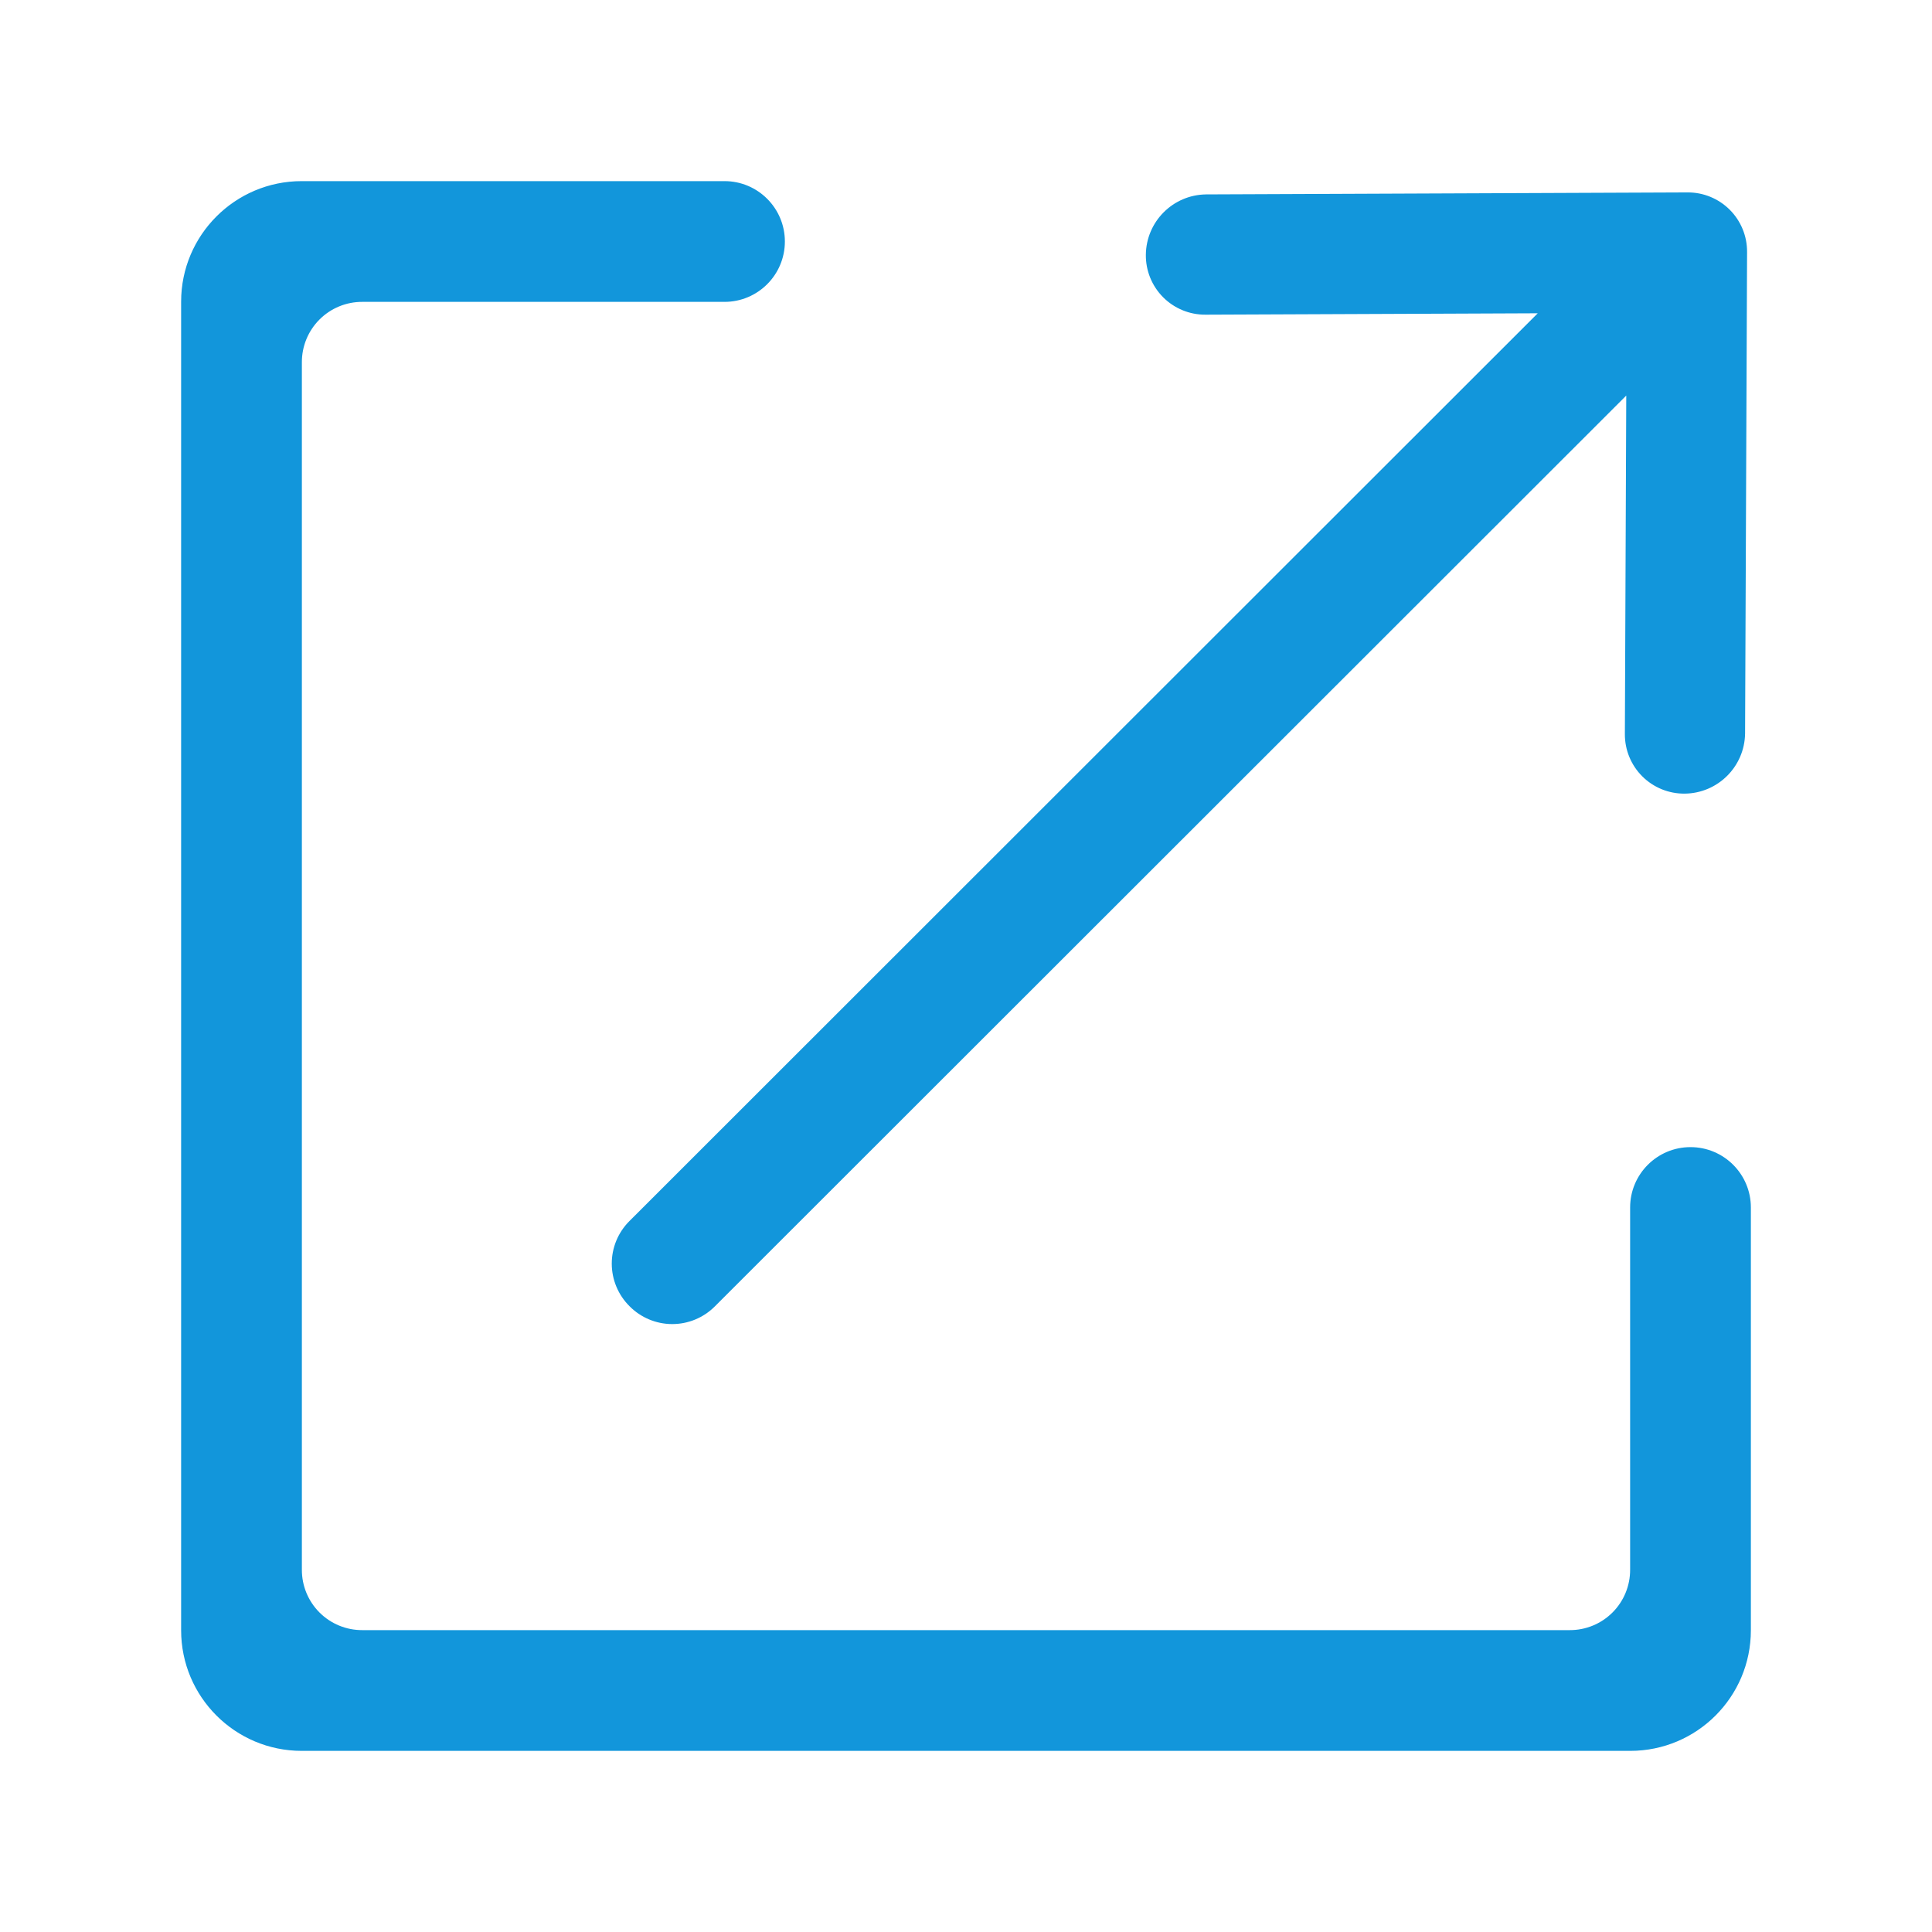
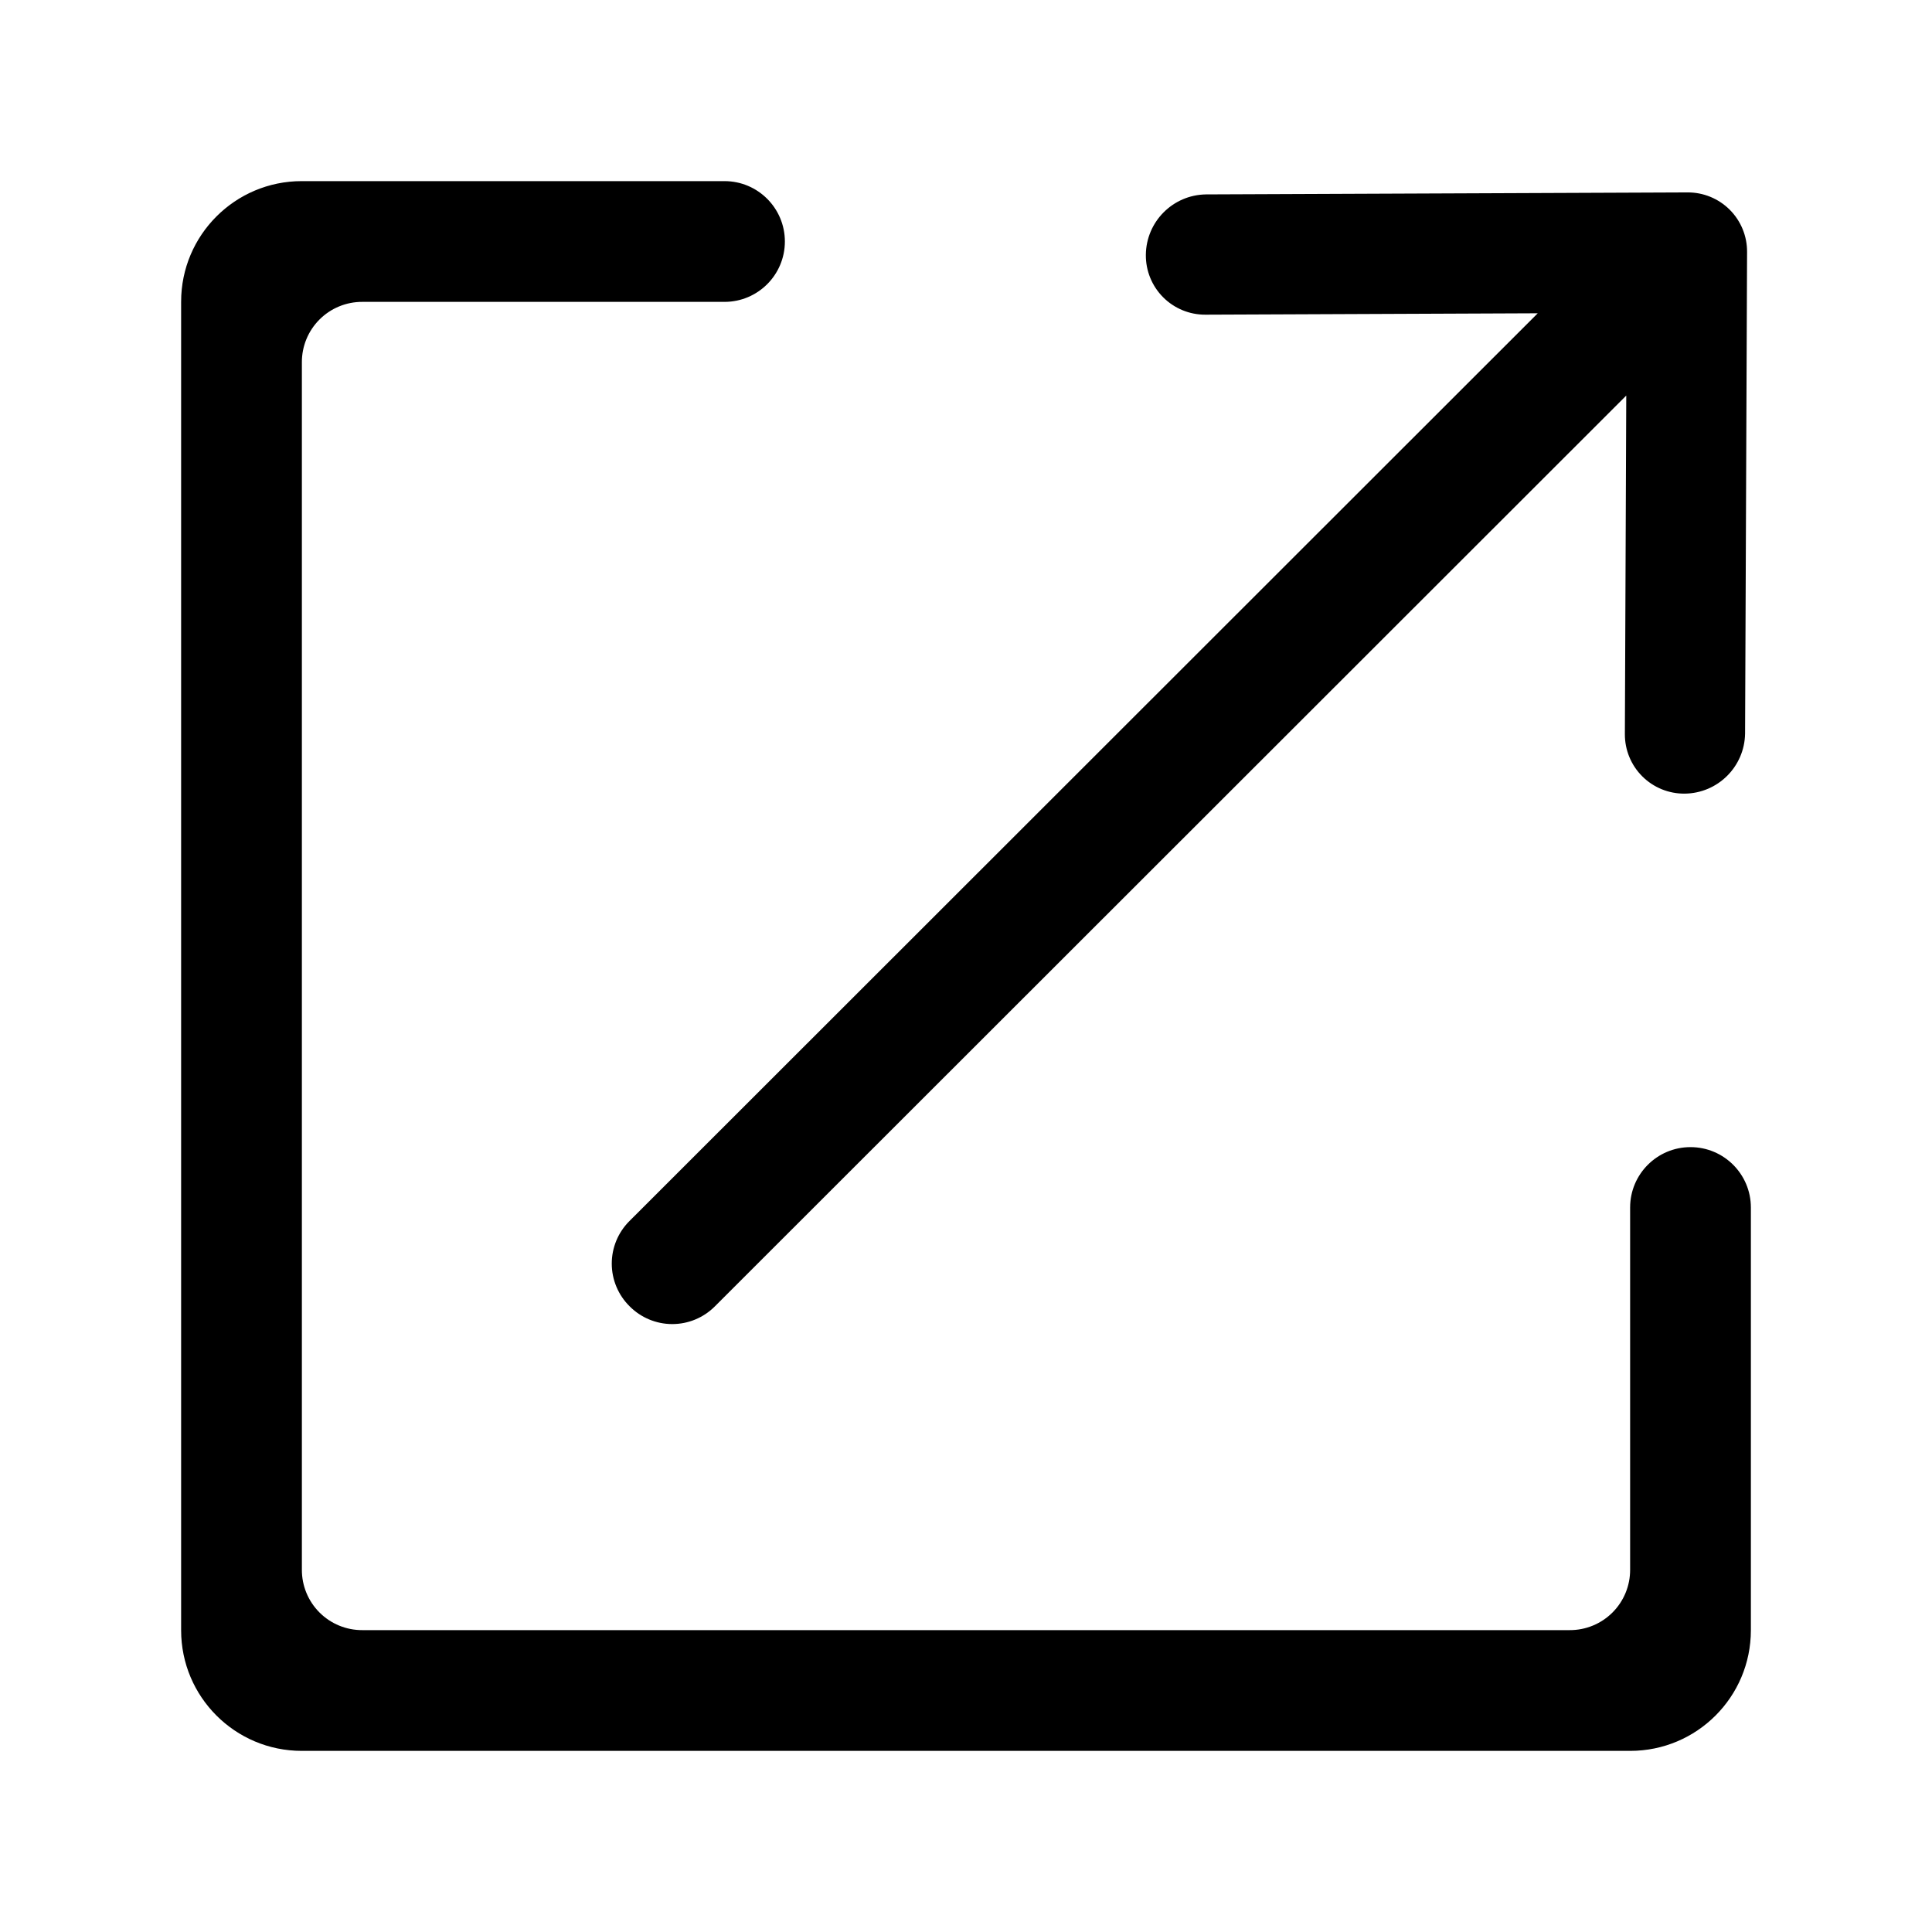
- <svg xmlns="http://www.w3.org/2000/svg" class="icon" width="200px" height="200.00px" viewBox="0 0 1024 1024" version="1.1">
-   <path d="M864 640a32 32 0 0 1 64 0v224.096A63.936 63.936 0 0 1 864.096 928H159.904A63.936 63.936 0 0 1 96 864.096V159.904C96 124.608 124.64 96 159.904 96H384a32 32 0 0 1 0 64H192.064A31.904 31.904 0 0 0 160 192.064v639.872A31.904 31.904 0 0 0 192.064 864h639.872A31.904 31.904 0 0 0 864 831.936V640z m-485.184 52.48a31.84 31.84 0 0 1-45.12-0.128 31.808 31.808 0 0 1-0.128-45.12L815.04 166.048l-176.128 0.736a31.392 31.392 0 0 1-31.584-31.744 32.32 32.32 0 0 1 31.84-32l255.232-1.056a31.36 31.36 0 0 1 31.584 31.584L924.928 388.8a32.32 32.32 0 0 1-32 31.84 31.392 31.392 0 0 1-31.712-31.584l0.736-179.392L378.816 692.48z" fill="#1296db" />
+ <svg xmlns="http://www.w3.org/2000/svg" t="1673628172467" class="icon" viewBox="0 0 1024 1024" version="1.1" p-id="7720" width="16" height="16">
+   <path d="M864 640a32 32 0 0 1 64 0v224.096A63.936 63.936 0 0 1 864.096 928H159.904A63.936 63.936 0 0 1 96 864.096V159.904C96 124.608 124.64 96 159.904 96H384a32 32 0 0 1 0 64H192.064A31.904 31.904 0 0 0 160 192.064v639.872A31.904 31.904 0 0 0 192.064 864h639.872A31.904 31.904 0 0 0 864 831.936V640z m-485.184 52.48a31.84 31.84 0 0 1-45.12-0.128 31.808 31.808 0 0 1-0.128-45.12L815.04 166.048l-176.128 0.736a31.392 31.392 0 0 1-31.584-31.744 32.32 32.32 0 0 1 31.84-32l255.232-1.056a31.36 31.36 0 0 1 31.584 31.584L924.928 388.8a32.32 32.32 0 0 1-32 31.84 31.392 31.392 0 0 1-31.712-31.584l0.736-179.392L378.816 692.48z" p-id="7721" />
</svg>
